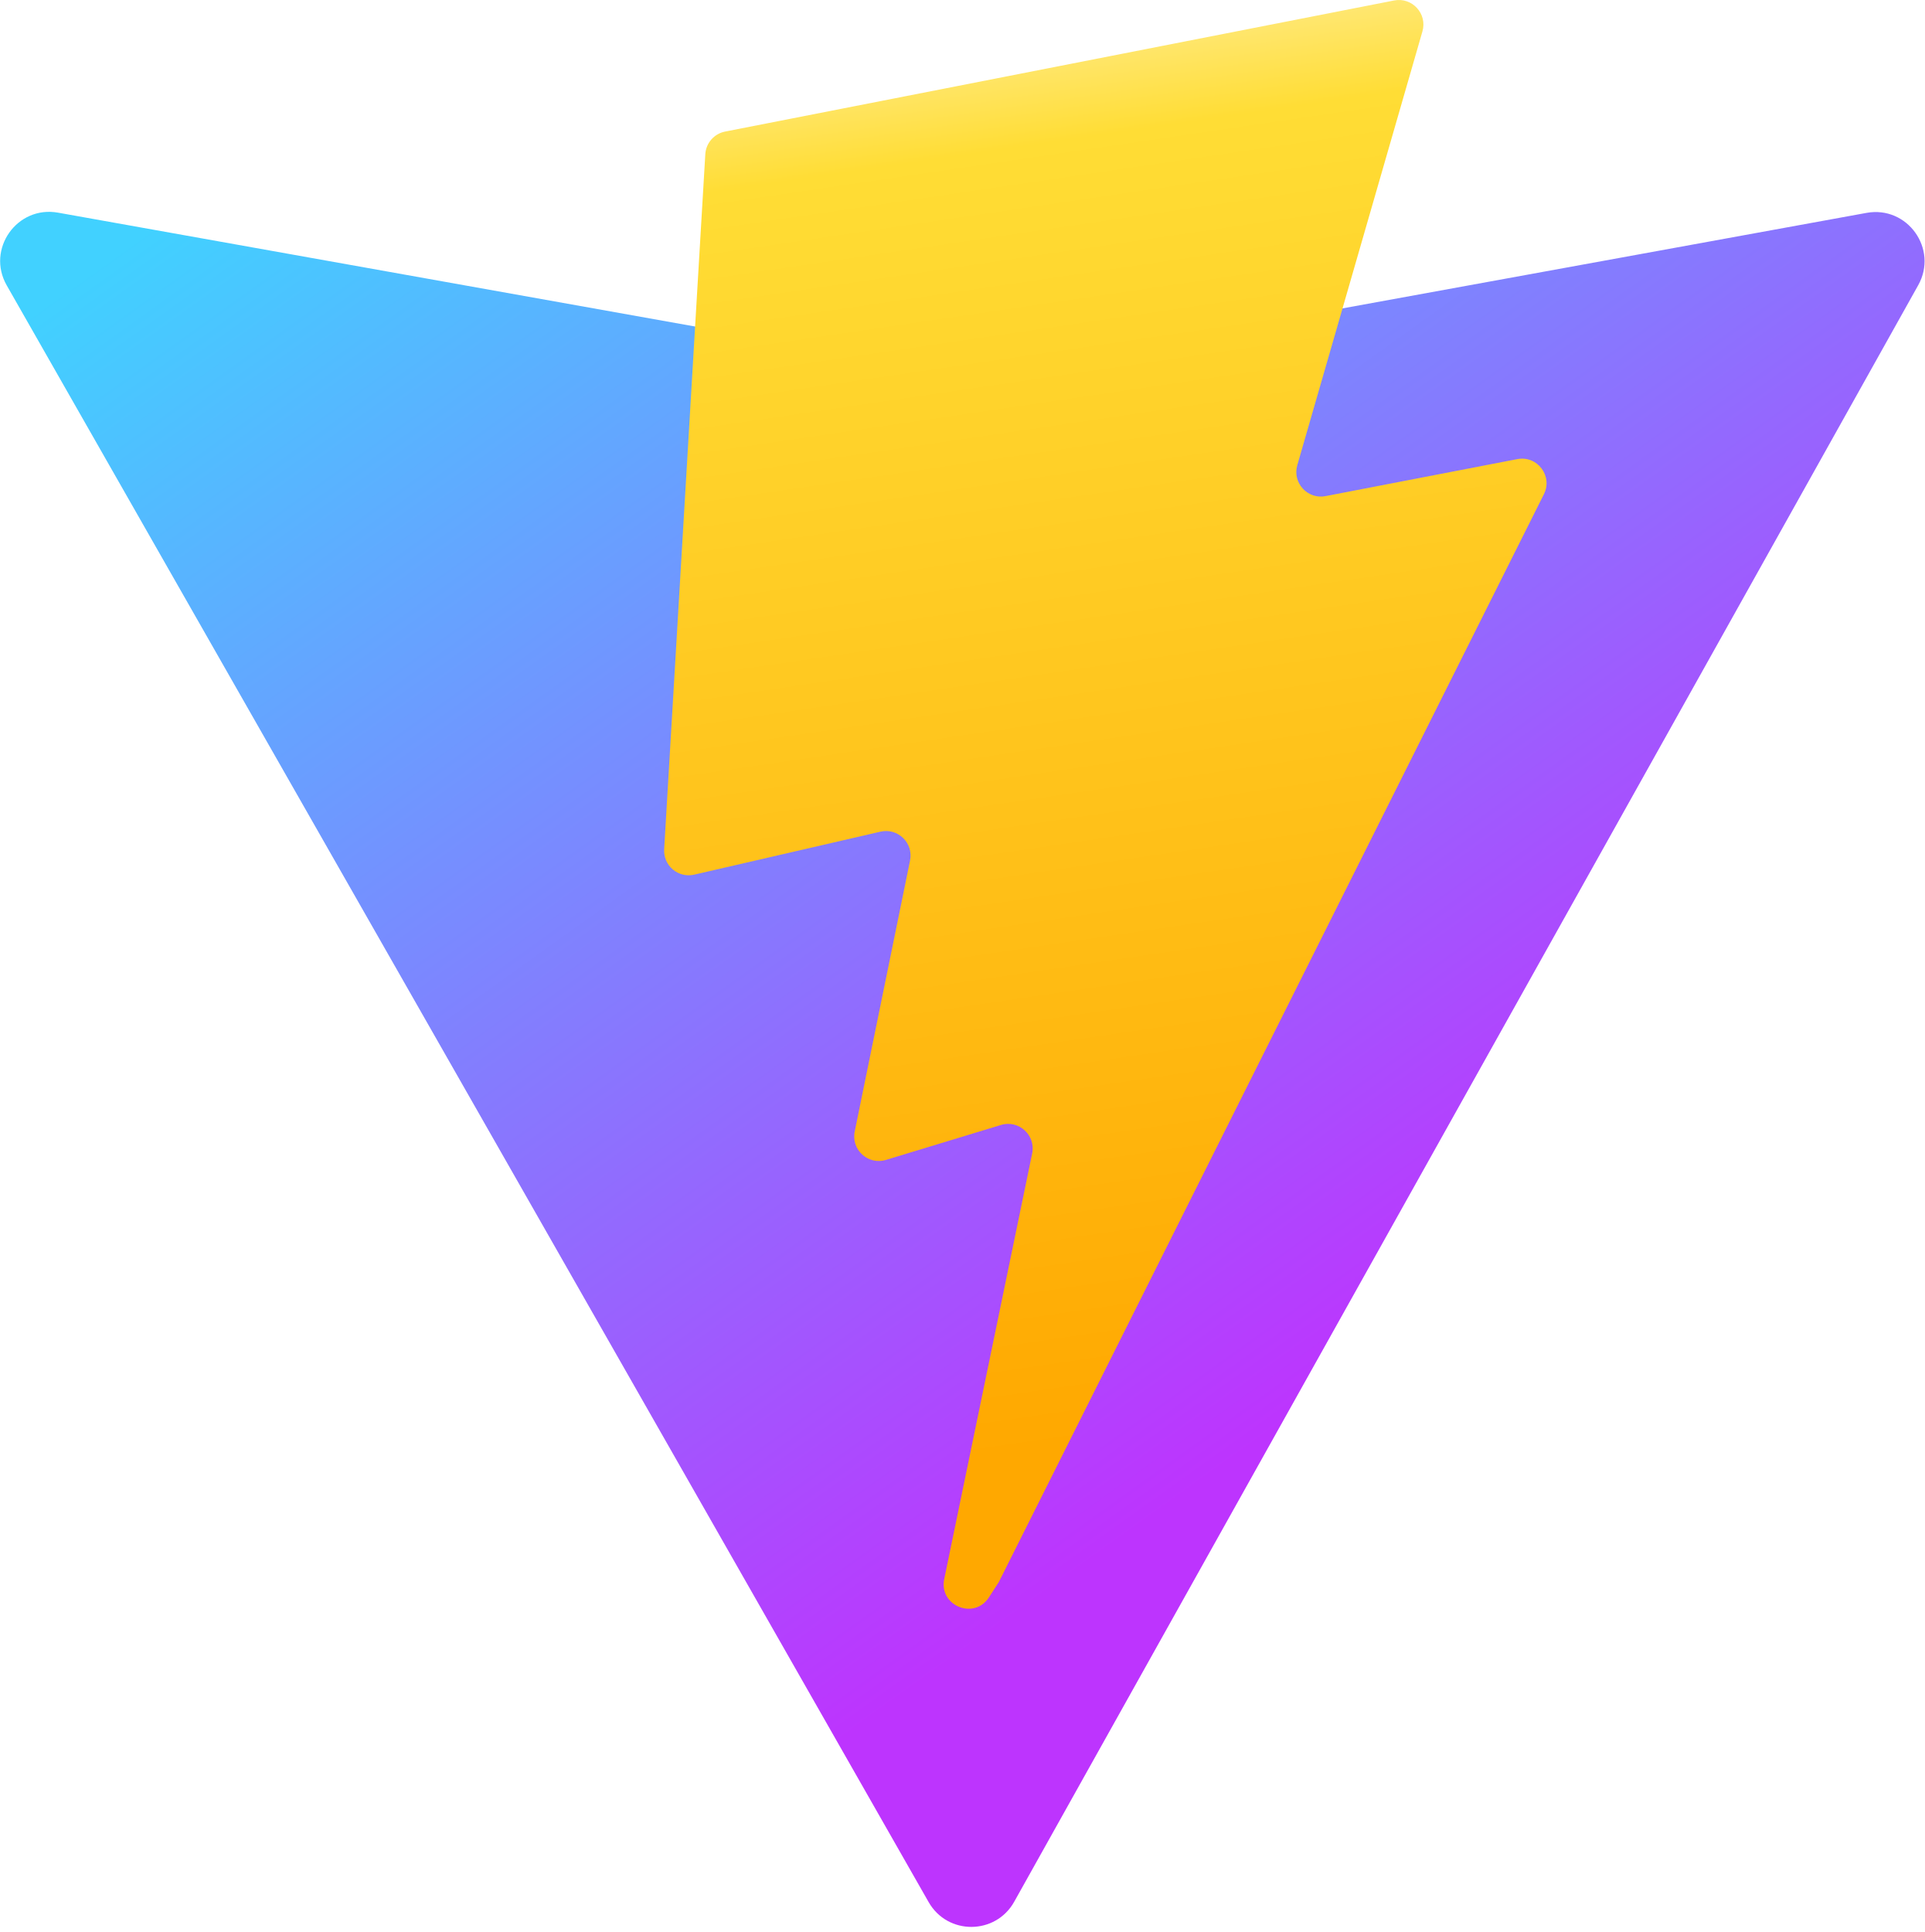
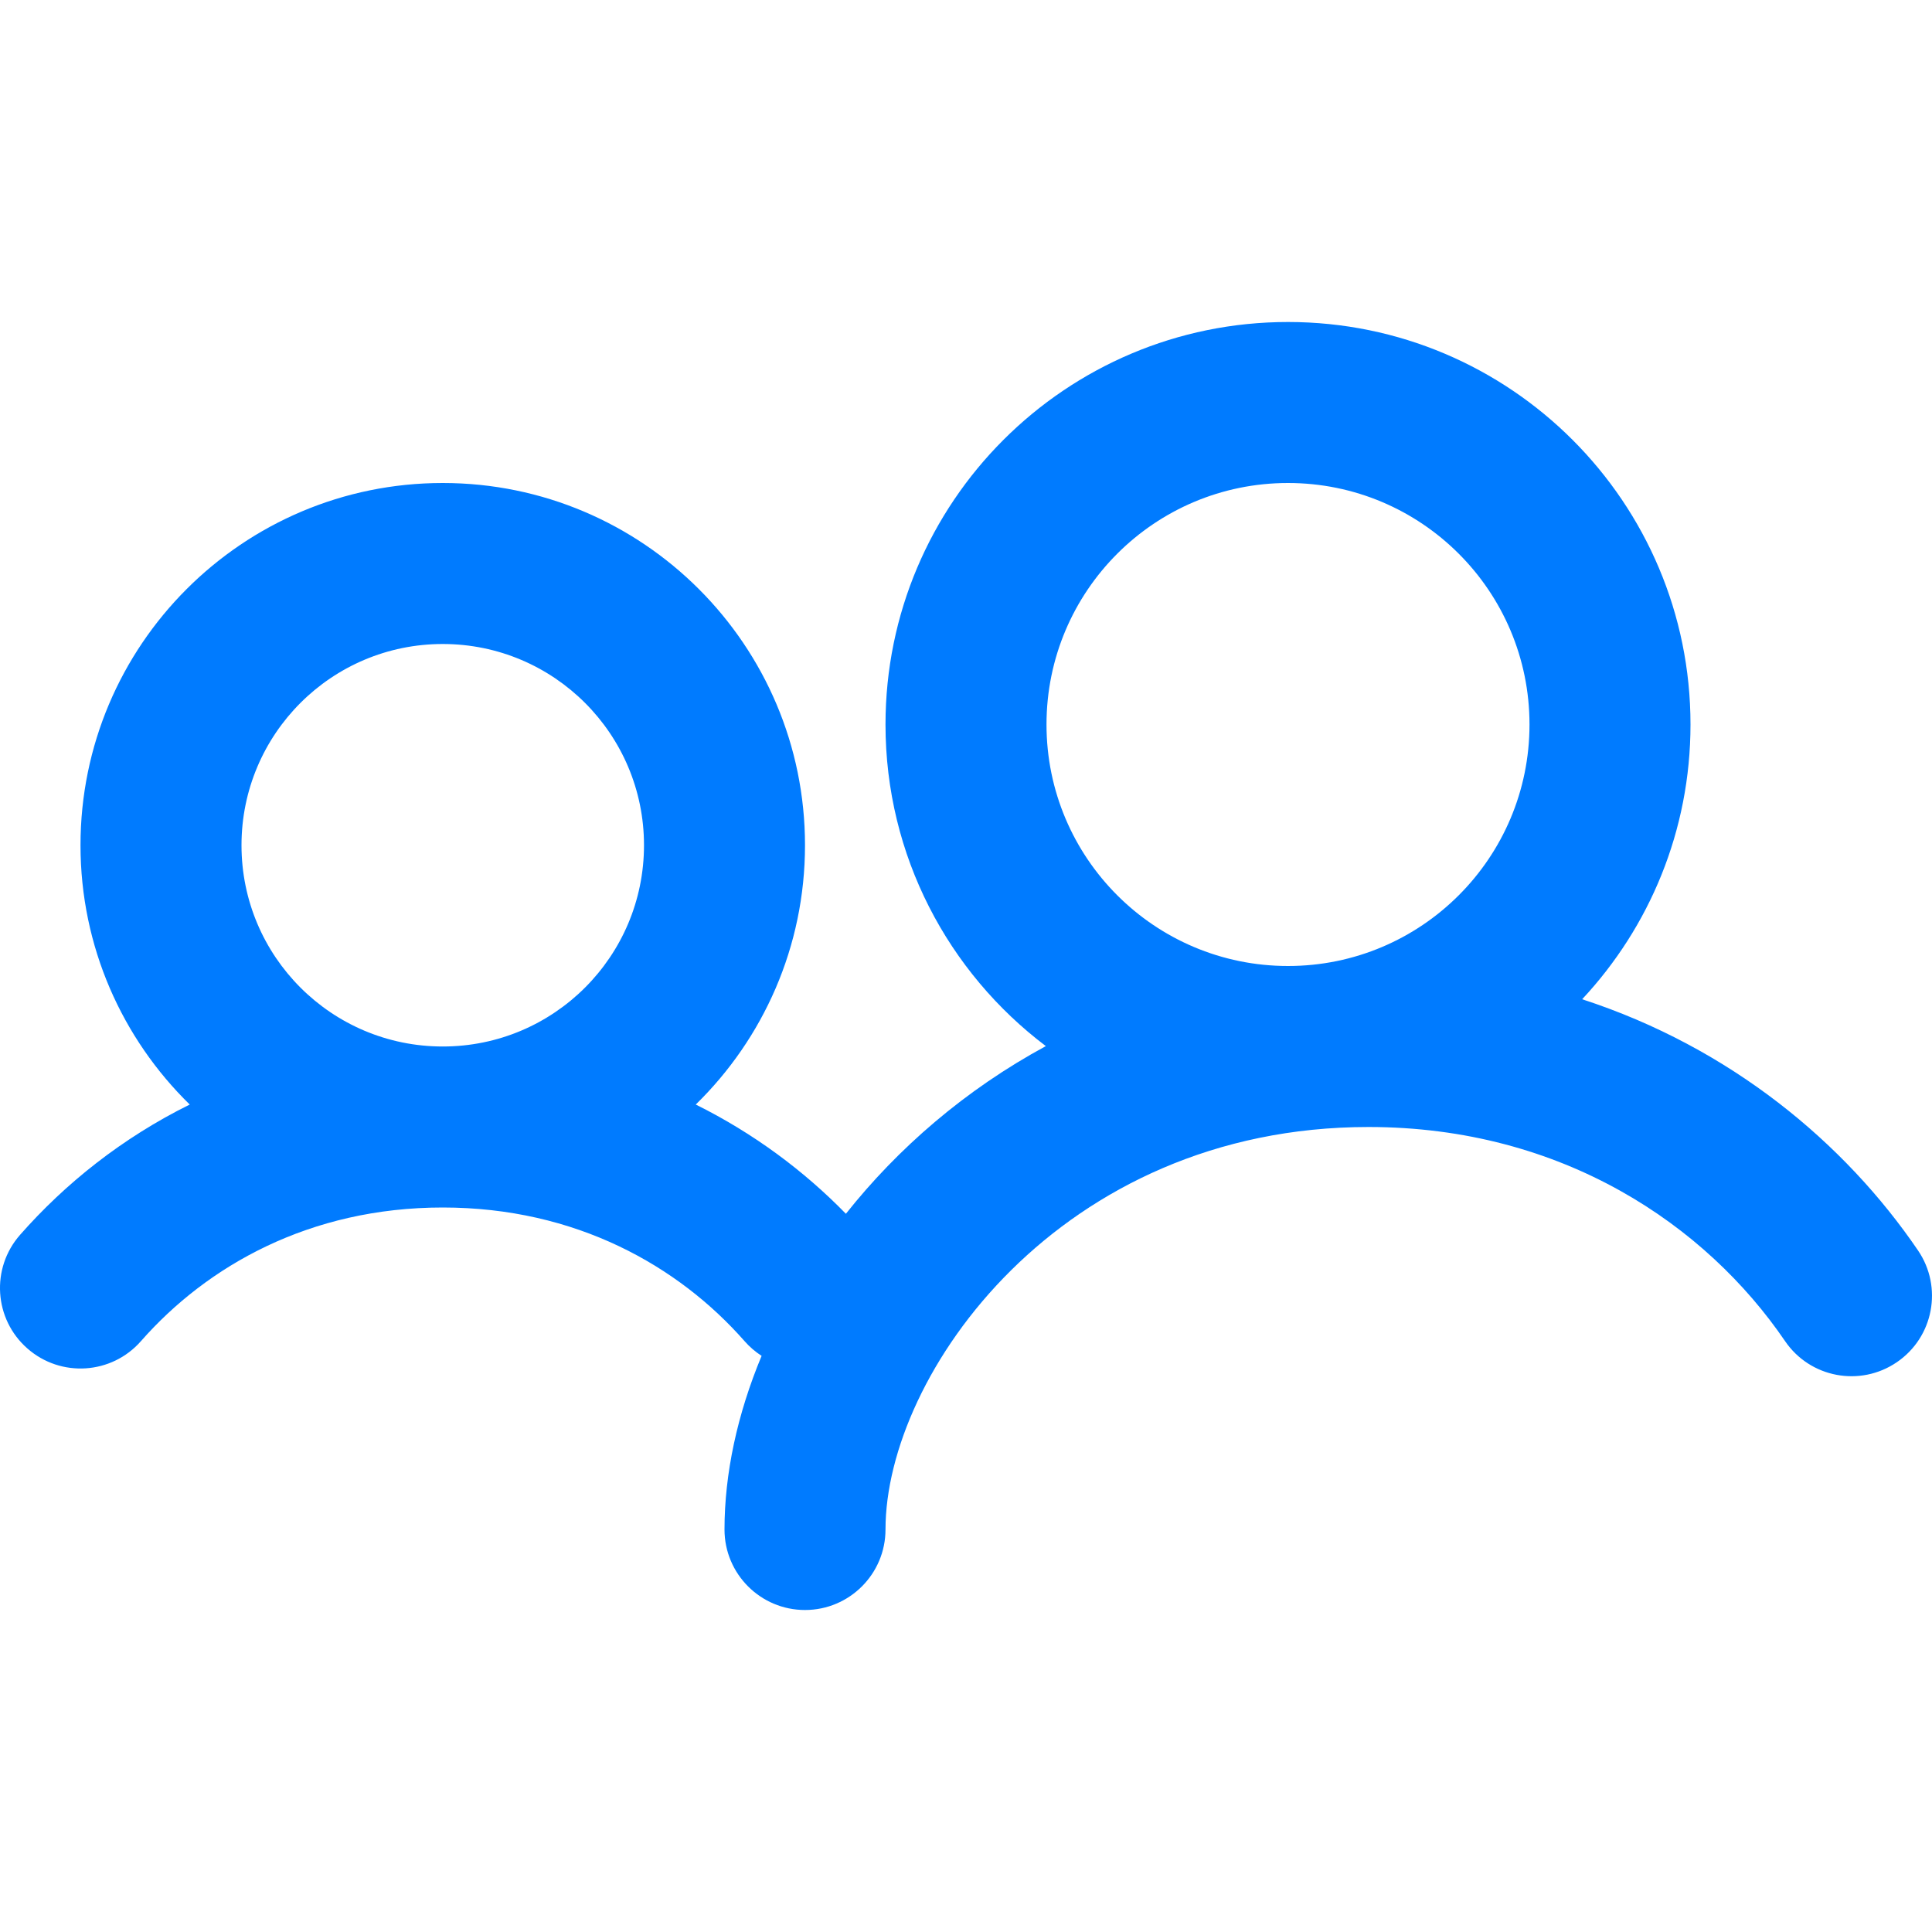
- <svg xmlns="http://www.w3.org/2000/svg" aria-hidden="true" role="img" class="iconify iconify--logos" width="31.88" height="32" preserveAspectRatio="xMidYMid meet" viewBox="0 0 256 257">
-   <defs>
-     <linearGradient id="IconifyId1813088fe1fbc01fb466" x1="-.828%" x2="57.636%" y1="7.652%" y2="78.411%">
-       <stop offset="0%" stop-color="#41D1FF" />
-       <stop offset="100%" stop-color="#BD34FE" />
-     </linearGradient>
-     <linearGradient id="IconifyId1813088fe1fbc01fb467" x1="43.376%" x2="50.316%" y1="2.242%" y2="89.03%">
-       <stop offset="0%" stop-color="#FFEA83" />
-       <stop offset="8.333%" stop-color="#FFDD35" />
-       <stop offset="100%" stop-color="#FFA800" />
-     </linearGradient>
-   </defs>
-   <path fill="url(#IconifyId1813088fe1fbc01fb466)" d="M255.153 37.938L134.897 252.976c-2.483 4.44-8.862 4.466-11.382.048L.875 37.958c-2.746-4.814 1.371-10.646 6.827-9.67l120.385 21.517a6.537 6.537 0 0 0 2.322-.004l117.867-21.483c5.438-.991 9.574 4.796 6.877 9.62Z" />
-   <path fill="url(#IconifyId1813088fe1fbc01fb467)" d="M185.432.063L96.44 17.501a3.268 3.268 0 0 0-2.634 3.014l-5.474 92.456a3.268 3.268 0 0 0 3.997 3.378l24.777-5.718c2.318-.535 4.413 1.507 3.936 3.838l-7.361 36.047c-.495 2.426 1.782 4.5 4.151 3.78l15.304-4.649c2.372-.72 4.652 1.36 4.15 3.788l-11.698 56.621c-.732 3.542 3.979 5.473 5.943 2.437l1.313-2.028l72.516-144.72c1.215-2.423-.88-5.186-3.54-4.672l-25.505 4.922c-2.396.462-4.435-1.77-3.759-4.114l16.646-57.705c.677-2.35-1.37-4.583-3.769-4.113Z" />
+ <svg xmlns="http://www.w3.org/2000/svg" width="800px" height="800px" viewBox="0 0 24 24" fill="none">
+   <g id="SVGRepo_bgCarrier" stroke-width="0" />
+   <g id="SVGRepo_tracerCarrier" stroke-linecap="round" stroke-linejoin="round" />
+   <g id="SVGRepo_iconCarrier">
+     <path fill-rule="evenodd" clip-rule="evenodd" d="M16 6C14.343 6 13 7.343 13 9C13 10.657 14.343 12 16 12C17.657 12 19 10.657 19 9C19 7.343 17.657 6 16 6ZM11 9C11 6.239 13.239 4 16 4C18.761 4 21 6.239 21 9C21 10.319 20.489 11.519 19.654 12.413C21.495 13.012 22.918 14.199 23.826 15.533C24.137 15.989 24.02 16.611 23.563 16.922C23.107 17.233 22.485 17.116 22.174 16.659C21.198 15.227 19.418 14 17 14C13.166 14 11 17.074 11 19C11 19.552 10.552 20 10 20C9.448 20 9 19.552 9 19C9 18.308 9.158 17.57 9.461 16.843C9.384 16.793 9.312 16.732 9.249 16.66C8.428 15.726 7.154 15 5.5 15C3.846 15 2.572 15.726 1.751 16.66C1.387 17.075 0.755 17.116 0.34 16.751C-0.075 16.387 -0.116 15.755 0.249 15.34C0.809 14.703 1.518 14.136 2.357 13.721C1.52 12.903 1 11.762 1 10.5C1 8.015 3.015 6 5.5 6C7.985 6 10 8.015 10 10.5C10 11.762 9.48 12.903 8.643 13.721C9.365 14.079 9.991 14.548 10.508 15.078C11.152 14.266 11.989 13.538 12.992 12.995C11.782 12.082 11 10.632 11 9ZM3 10.5C3 9.119 4.119 8 5.5 8C6.881 8 8 9.119 8 10.5C8 11.881 6.881 13 5.5 13C4.119 13 3 11.881 3 10.5Z" fill="#007bff" />
+   </g>
</svg>
